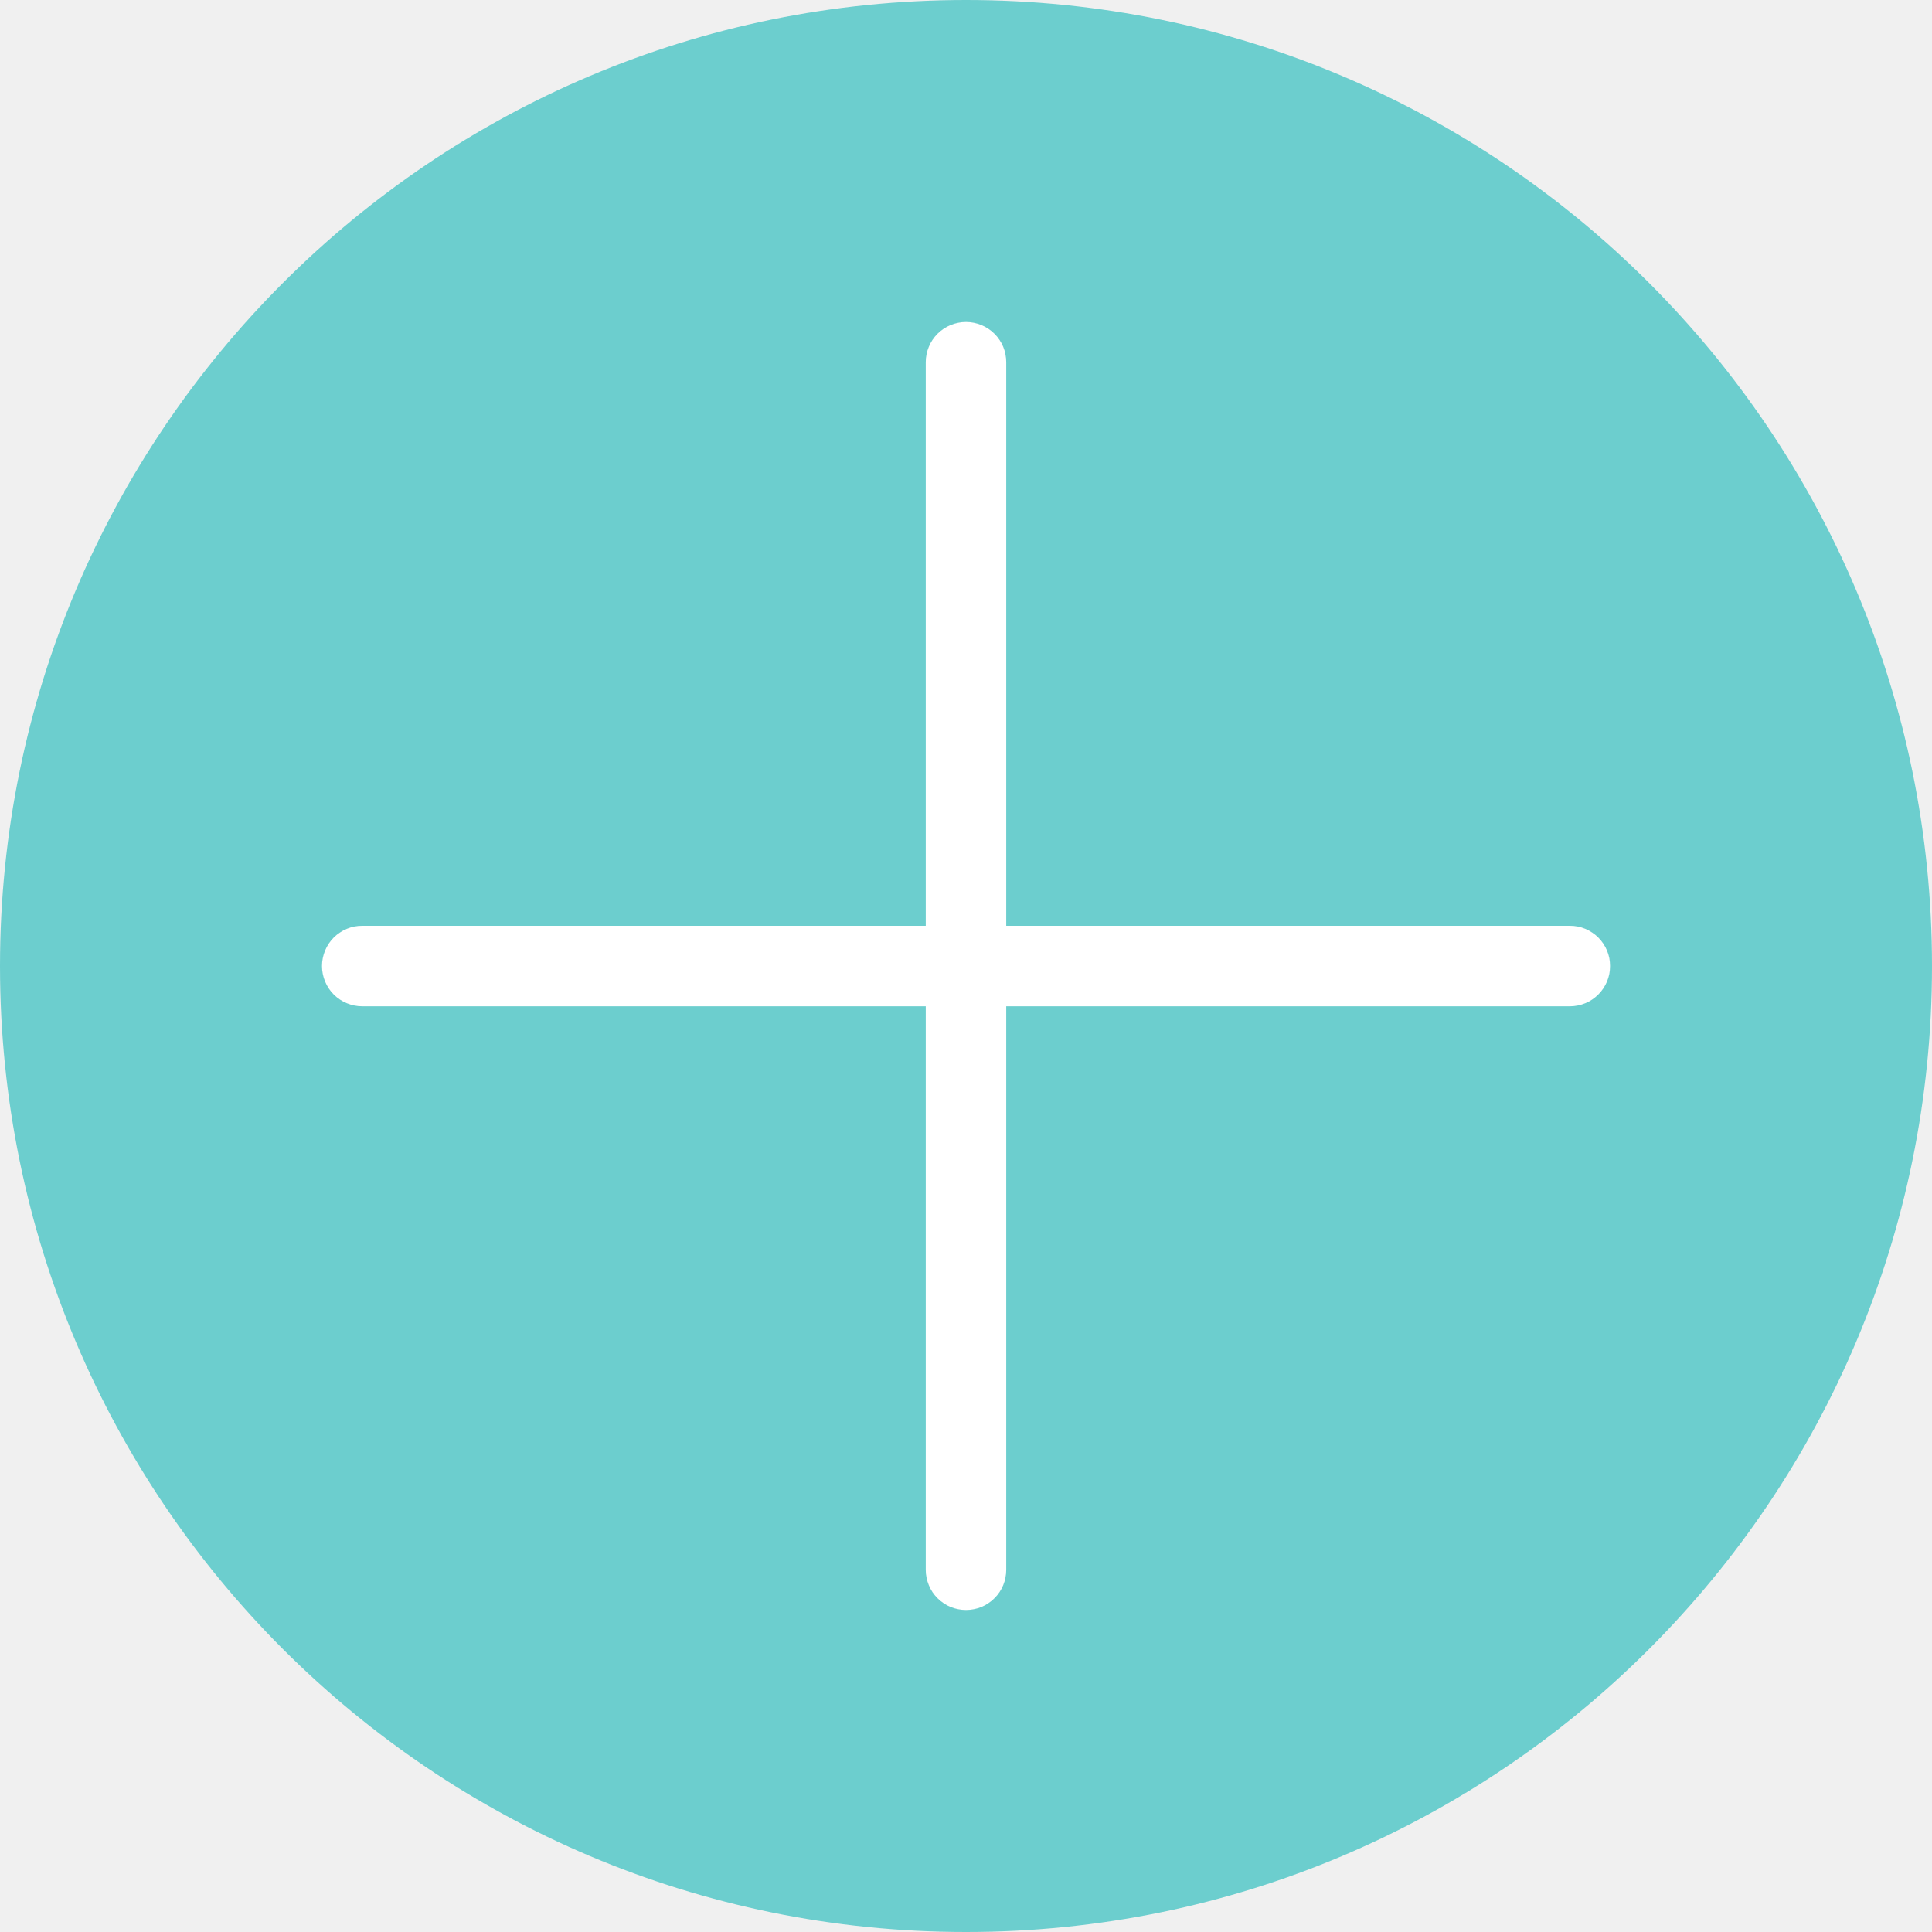
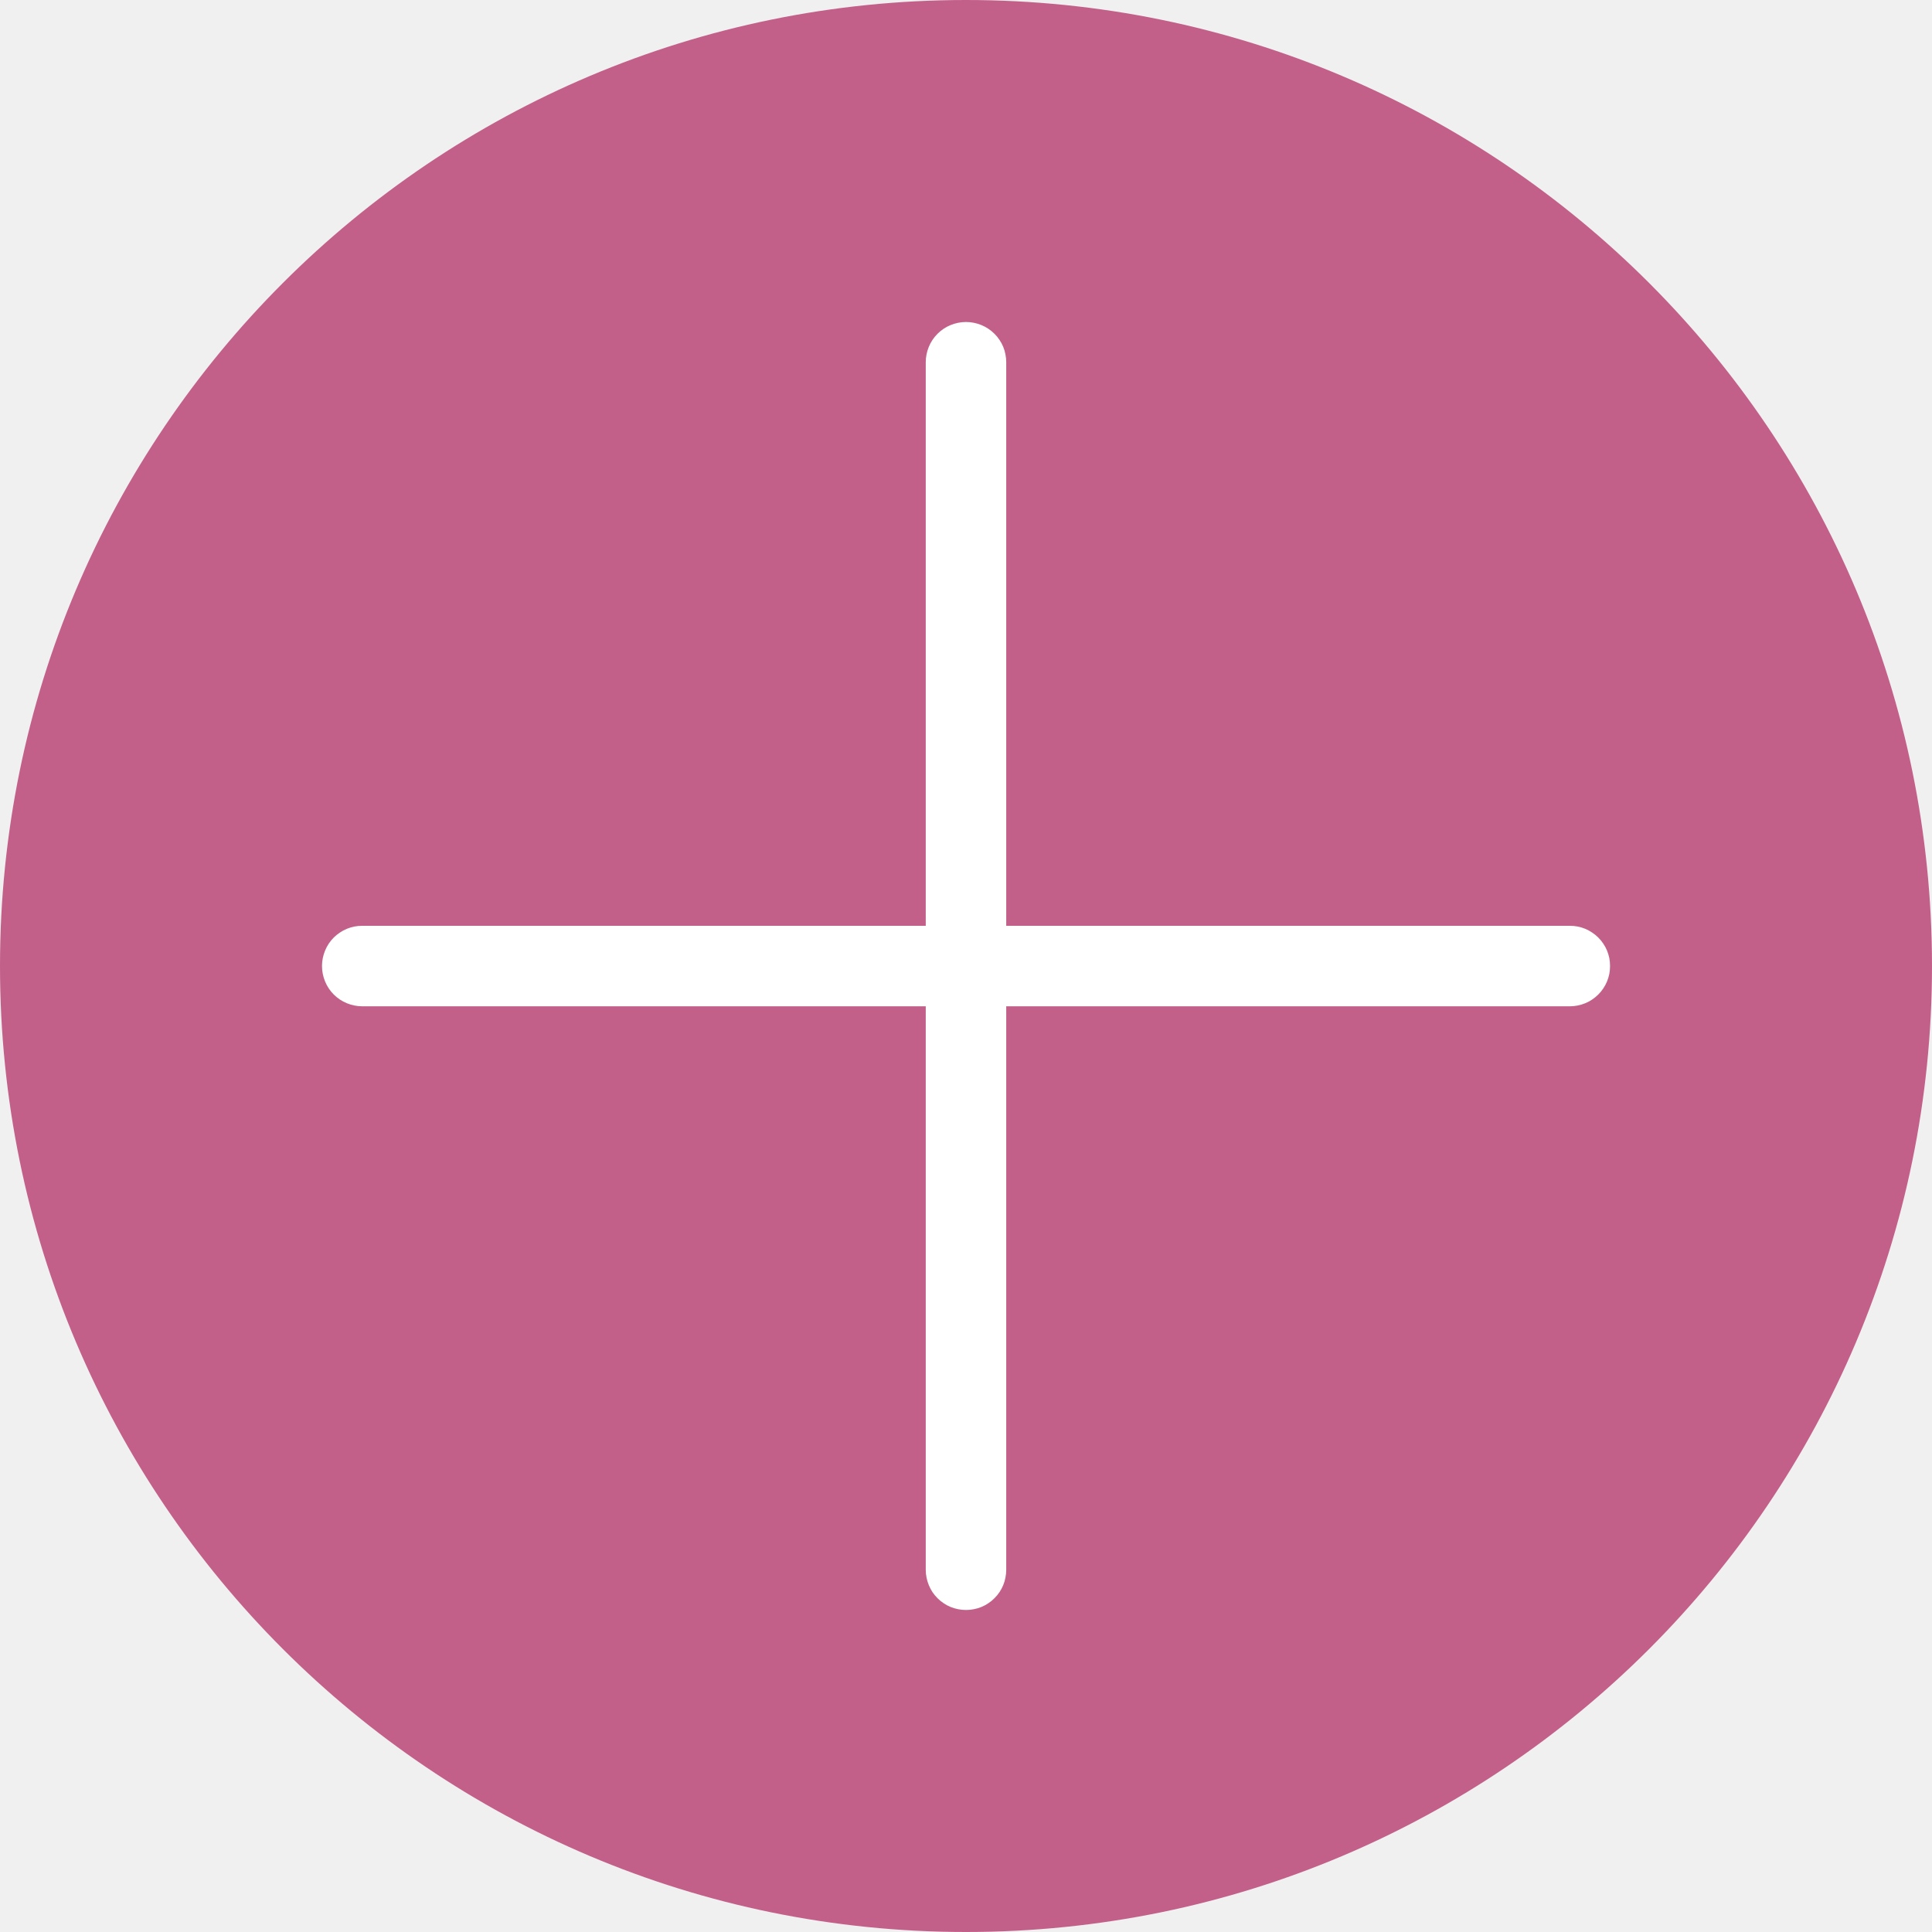
<svg xmlns="http://www.w3.org/2000/svg" width="32px" height="32px" viewBox="0 0 32 32" version="1.1">
  <g id="plus-copy-2">
-     <path d="M16 32C24.837 32 32 24.837 32 16C32 7.163 24.837 0 16 0C7.163 0 0 7.163 0 16C0 24.837 7.163 32 16 32Z" id="Oval" fill="#00b2b2" fill-opacity="0.549" stroke="none" />
-     <path d="M10.668 0L10.666 0Q10.6 0 10.536 0.013Q10.472 0.026 10.411 0.051Q10.35 0.076 10.296 0.112Q10.241 0.149 10.195 0.195Q10.149 0.241 10.112 0.296Q10.076 0.35 10.051 0.411Q10.026 0.471 10.013 0.536Q10 0.6 10 0.666L10 10.001L0.666 10.001Q0.6 10.001 0.536 10.013Q0.472 10.026 0.411 10.051Q0.35 10.076 0.296 10.113Q0.241 10.149 0.195 10.195Q0.149 10.242 0.112 10.296Q0.076 10.351 0.051 10.411Q0.026 10.472 0.013 10.536Q0 10.601 0 10.666L0 10.668Q0 10.734 0.013 10.798Q0.026 10.862 0.051 10.923Q0.076 10.983 0.112 11.038Q0.149 11.093 0.195 11.139Q0.241 11.185 0.296 11.222Q0.35 11.258 0.411 11.283Q0.472 11.308 0.536 11.321Q0.6 11.334 0.666 11.334L10 11.334L10 20.668Q10 20.733 10.013 20.797Q10.026 20.862 10.051 20.922Q10.076 20.983 10.112 21.038Q10.149 21.092 10.195 21.138Q10.241 21.185 10.296 21.221Q10.35 21.258 10.411 21.283Q10.472 21.308 10.536 21.32Q10.6 21.333 10.666 21.333L10.668 21.333Q10.733 21.333 10.797 21.32Q10.862 21.308 10.922 21.283Q10.983 21.258 11.037 21.221Q11.092 21.185 11.138 21.138Q11.185 21.092 11.221 21.038Q11.258 20.983 11.283 20.922Q11.308 20.862 11.32 20.797Q11.333 20.733 11.333 20.668L11.333 11.334L20.669 11.334Q20.734 11.334 20.799 11.321Q20.863 11.308 20.924 11.283Q20.984 11.258 21.038 11.222Q21.093 11.185 21.139 11.139Q21.186 11.093 21.222 11.038Q21.259 10.983 21.284 10.923Q21.309 10.862 21.322 10.798Q21.334 10.734 21.334 10.668L21.334 10.666Q21.334 10.601 21.322 10.536Q21.309 10.472 21.284 10.411Q21.259 10.351 21.222 10.296Q21.186 10.242 21.139 10.195Q21.093 10.149 21.038 10.113Q20.984 10.076 20.924 10.051Q20.863 10.026 20.799 10.013Q20.734 10.001 20.669 10.001L11.333 10.001L11.333 0.666Q11.333 0.6 11.32 0.536Q11.308 0.471 11.283 0.411Q11.258 0.35 11.221 0.296Q11.185 0.241 11.138 0.195Q11.092 0.149 11.037 0.112Q10.983 0.076 10.922 0.051Q10.862 0.026 10.797 0.013Q10.733 0 10.668 0Z" transform="translate(5.333333 5.333333)" id="Combined-Shape" fill="#FFFFFF" fill-rule="evenodd" stroke="none" />
+     <path d="M16 32C24.837 32 32 24.837 32 16C32 7.163 24.837 0 16 0C7.163 0 0 7.163 0 16C0 24.837 7.163 32 16 32Z" id="Oval" fill="#AF235F" fill-opacity="0.698" stroke="none" />
+     <path d="M10.668 0L10.666 0Q10.6 0 10.536 0.013Q10.472 0.026 10.411 0.051Q10.35 0.076 10.296 0.112Q10.241 0.149 10.195 0.195Q10.149 0.241 10.112 0.296Q10.076 0.35 10.051 0.411Q10.026 0.471 10.013 0.536Q10 0.6 10 0.666L10 10.001L0.666 10.001Q0.6 10.001 0.536 10.013Q0.472 10.026 0.411 10.051Q0.35 10.076 0.296 10.113Q0.241 10.149 0.195 10.195Q0.149 10.242 0.112 10.296Q0.076 10.351 0.051 10.411Q0.026 10.472 0.013 10.536Q0 10.601 0 10.666L0 10.668Q0 10.734 0.013 10.798Q0.026 10.862 0.051 10.923Q0.076 10.983 0.112 11.038Q0.149 11.093 0.195 11.139Q0.241 11.185 0.296 11.222Q0.35 11.258 0.411 11.283Q0.472 11.308 0.536 11.321Q0.6 11.334 0.666 11.334L10 11.334L10 20.668Q10 20.733 10.013 20.797Q10.026 20.862 10.051 20.922Q10.076 20.983 10.112 21.038Q10.149 21.092 10.195 21.138Q10.241 21.185 10.296 21.221Q10.35 21.258 10.411 21.283Q10.472 21.308 10.536 21.32Q10.6 21.333 10.666 21.333L10.668 21.333Q10.733 21.333 10.797 21.32Q10.862 21.308 10.922 21.283Q10.983 21.258 11.037 21.221Q11.092 21.185 11.138 21.138Q11.185 21.092 11.221 21.038Q11.258 20.983 11.283 20.922Q11.308 20.862 11.32 20.797Q11.333 20.733 11.333 20.668L11.333 11.334L20.669 11.334Q20.734 11.334 20.799 11.321Q20.863 11.308 20.924 11.283Q20.984 11.258 21.038 11.222Q21.093 11.185 21.139 11.139Q21.186 11.093 21.222 11.038Q21.259 10.983 21.284 10.923Q21.309 10.862 21.322 10.798Q21.334 10.734 21.334 10.668L21.334 10.666Q21.334 10.601 21.322 10.536Q21.309 10.472 21.284 10.411Q21.259 10.351 21.222 10.296Q21.186 10.242 21.139 10.195Q21.093 10.149 21.038 10.113Q20.984 10.076 20.924 10.051Q20.863 10.026 20.799 10.013Q20.734 10.001 20.669 10.001L11.333 10.001L11.333 0.666Q11.333 0.6 11.32 0.536Q11.308 0.471 11.283 0.411Q11.258 0.35 11.221 0.296Q11.185 0.241 11.138 0.195Q11.092 0.149 11.037 0.112Q10.983 0.076 10.922 0.051Q10.862 0.026 10.797 0.013Q10.733 0 10.668 0Z" transform="translate(5.333333 5.333331)" id="Combined-Shape" fill="#FFFFFF" fill-rule="evenodd" stroke="none" />
  </g>
</svg>
